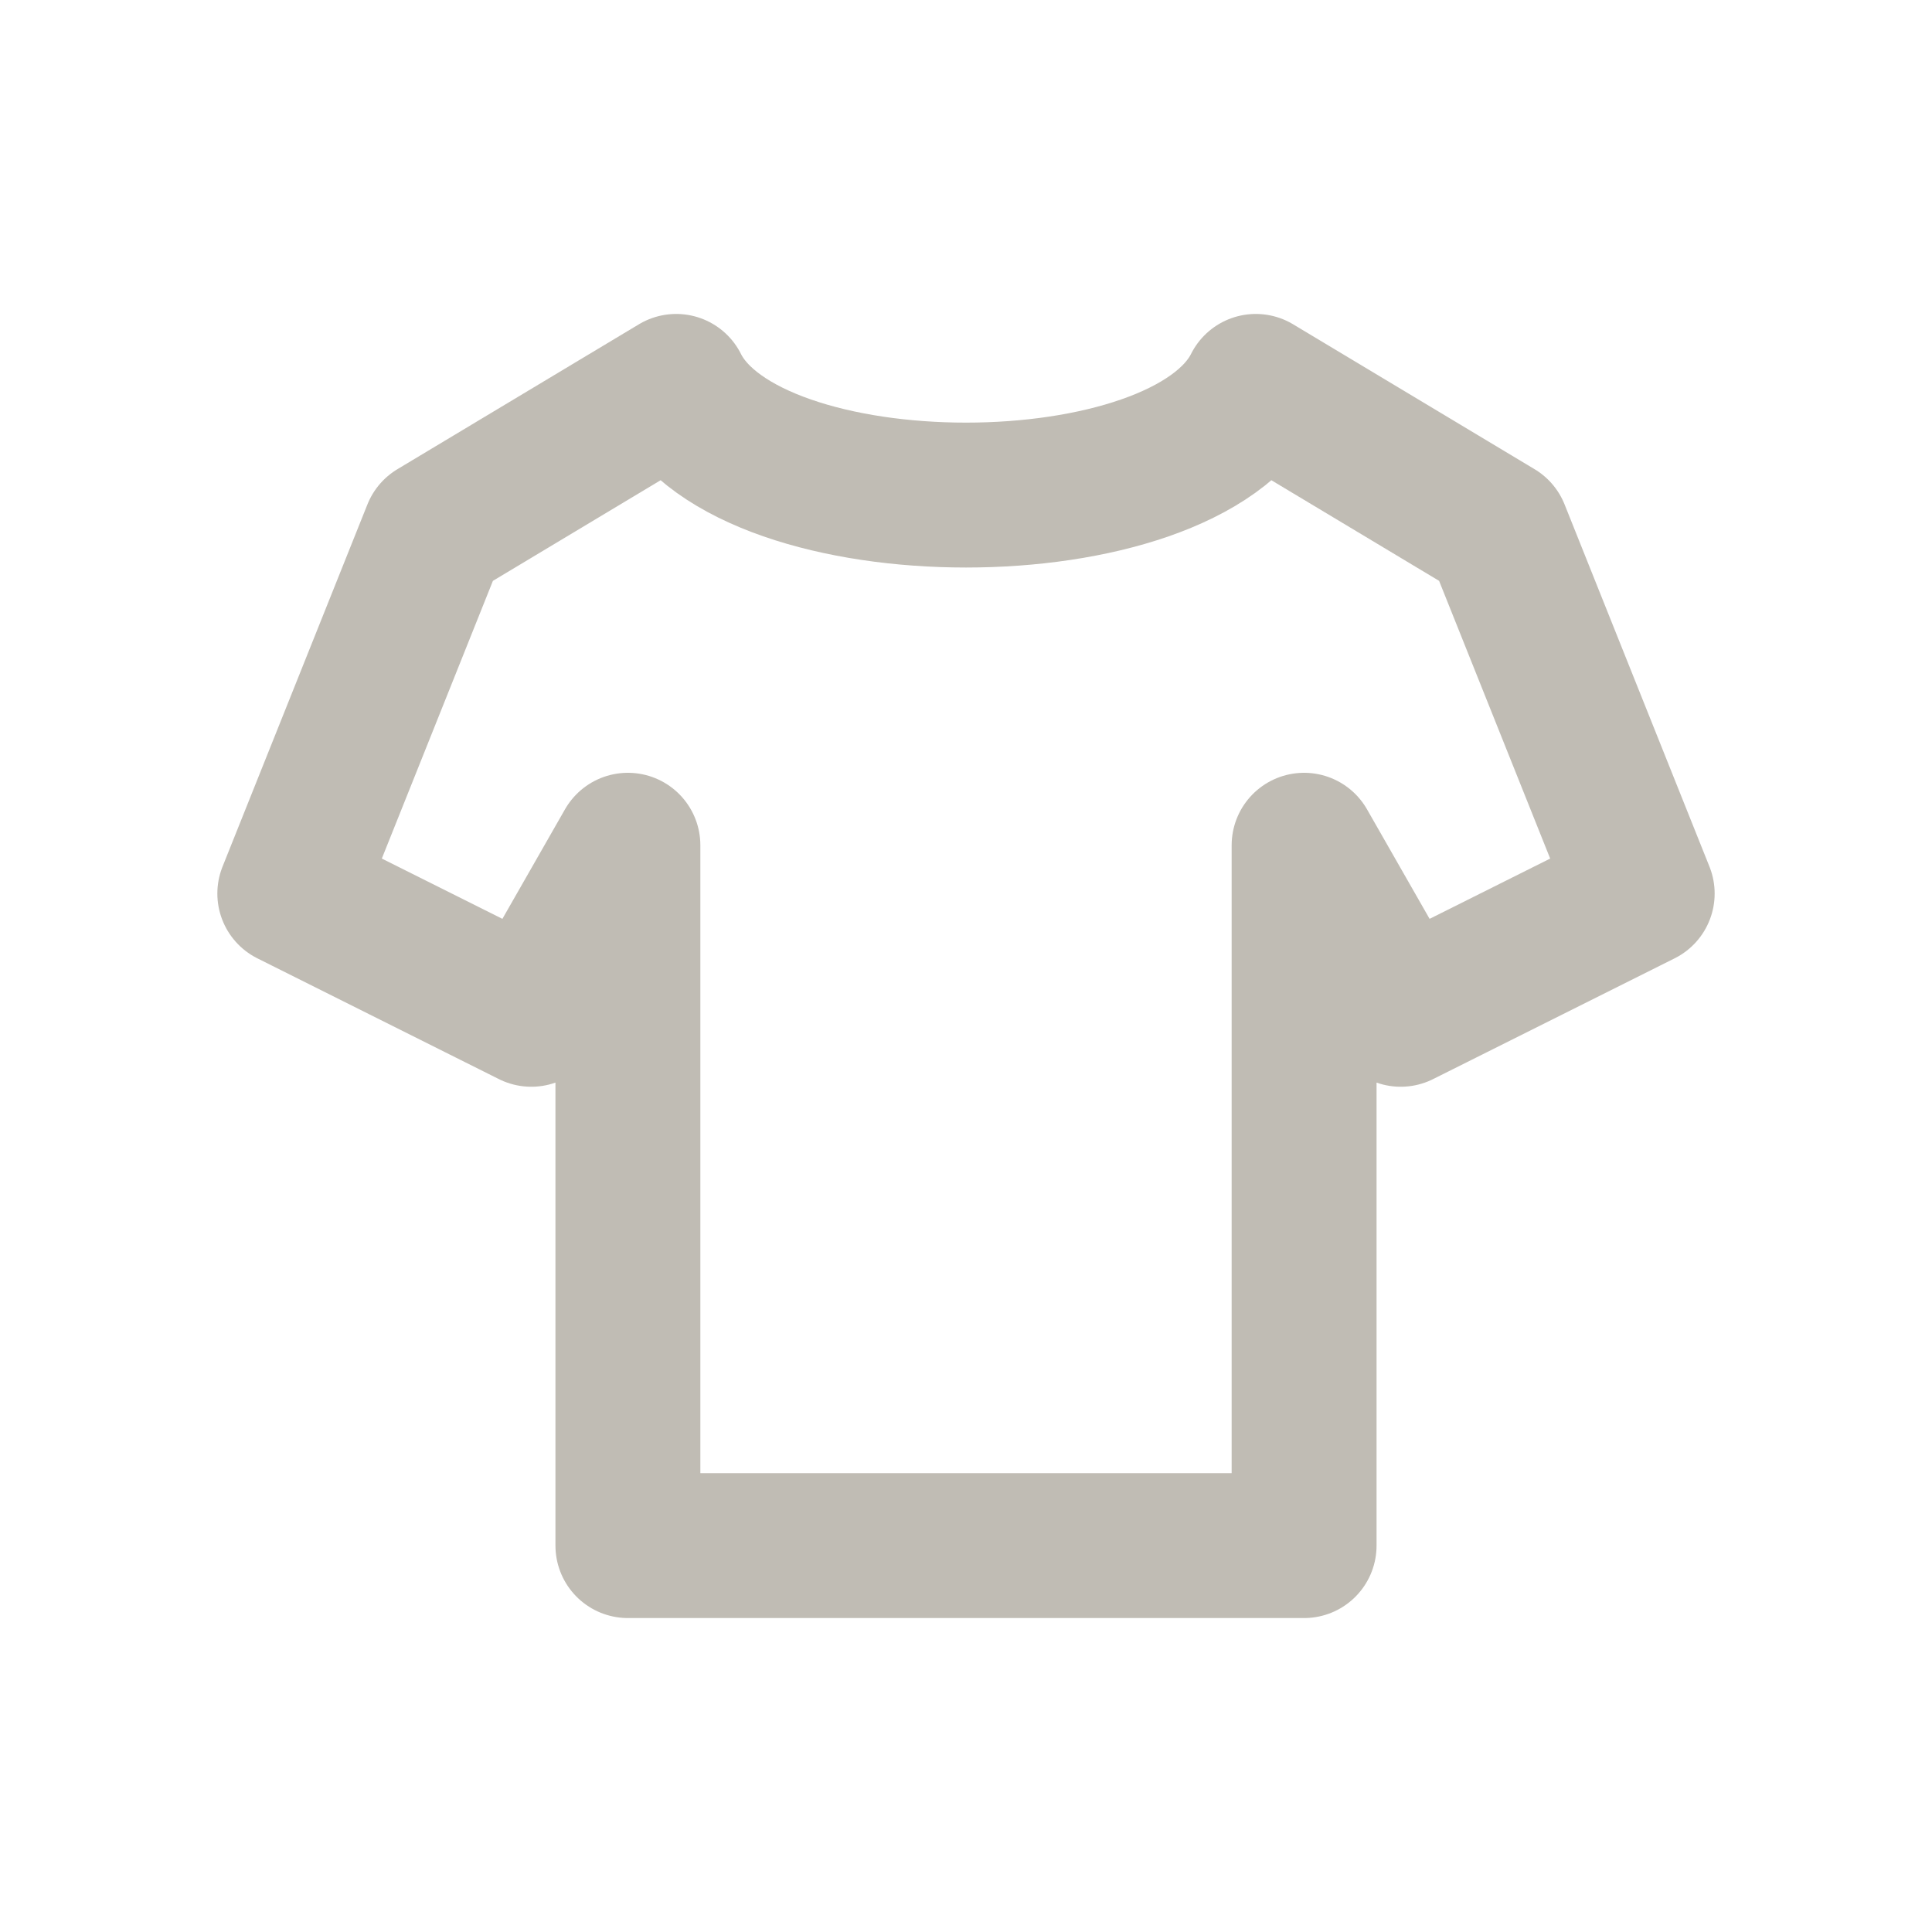
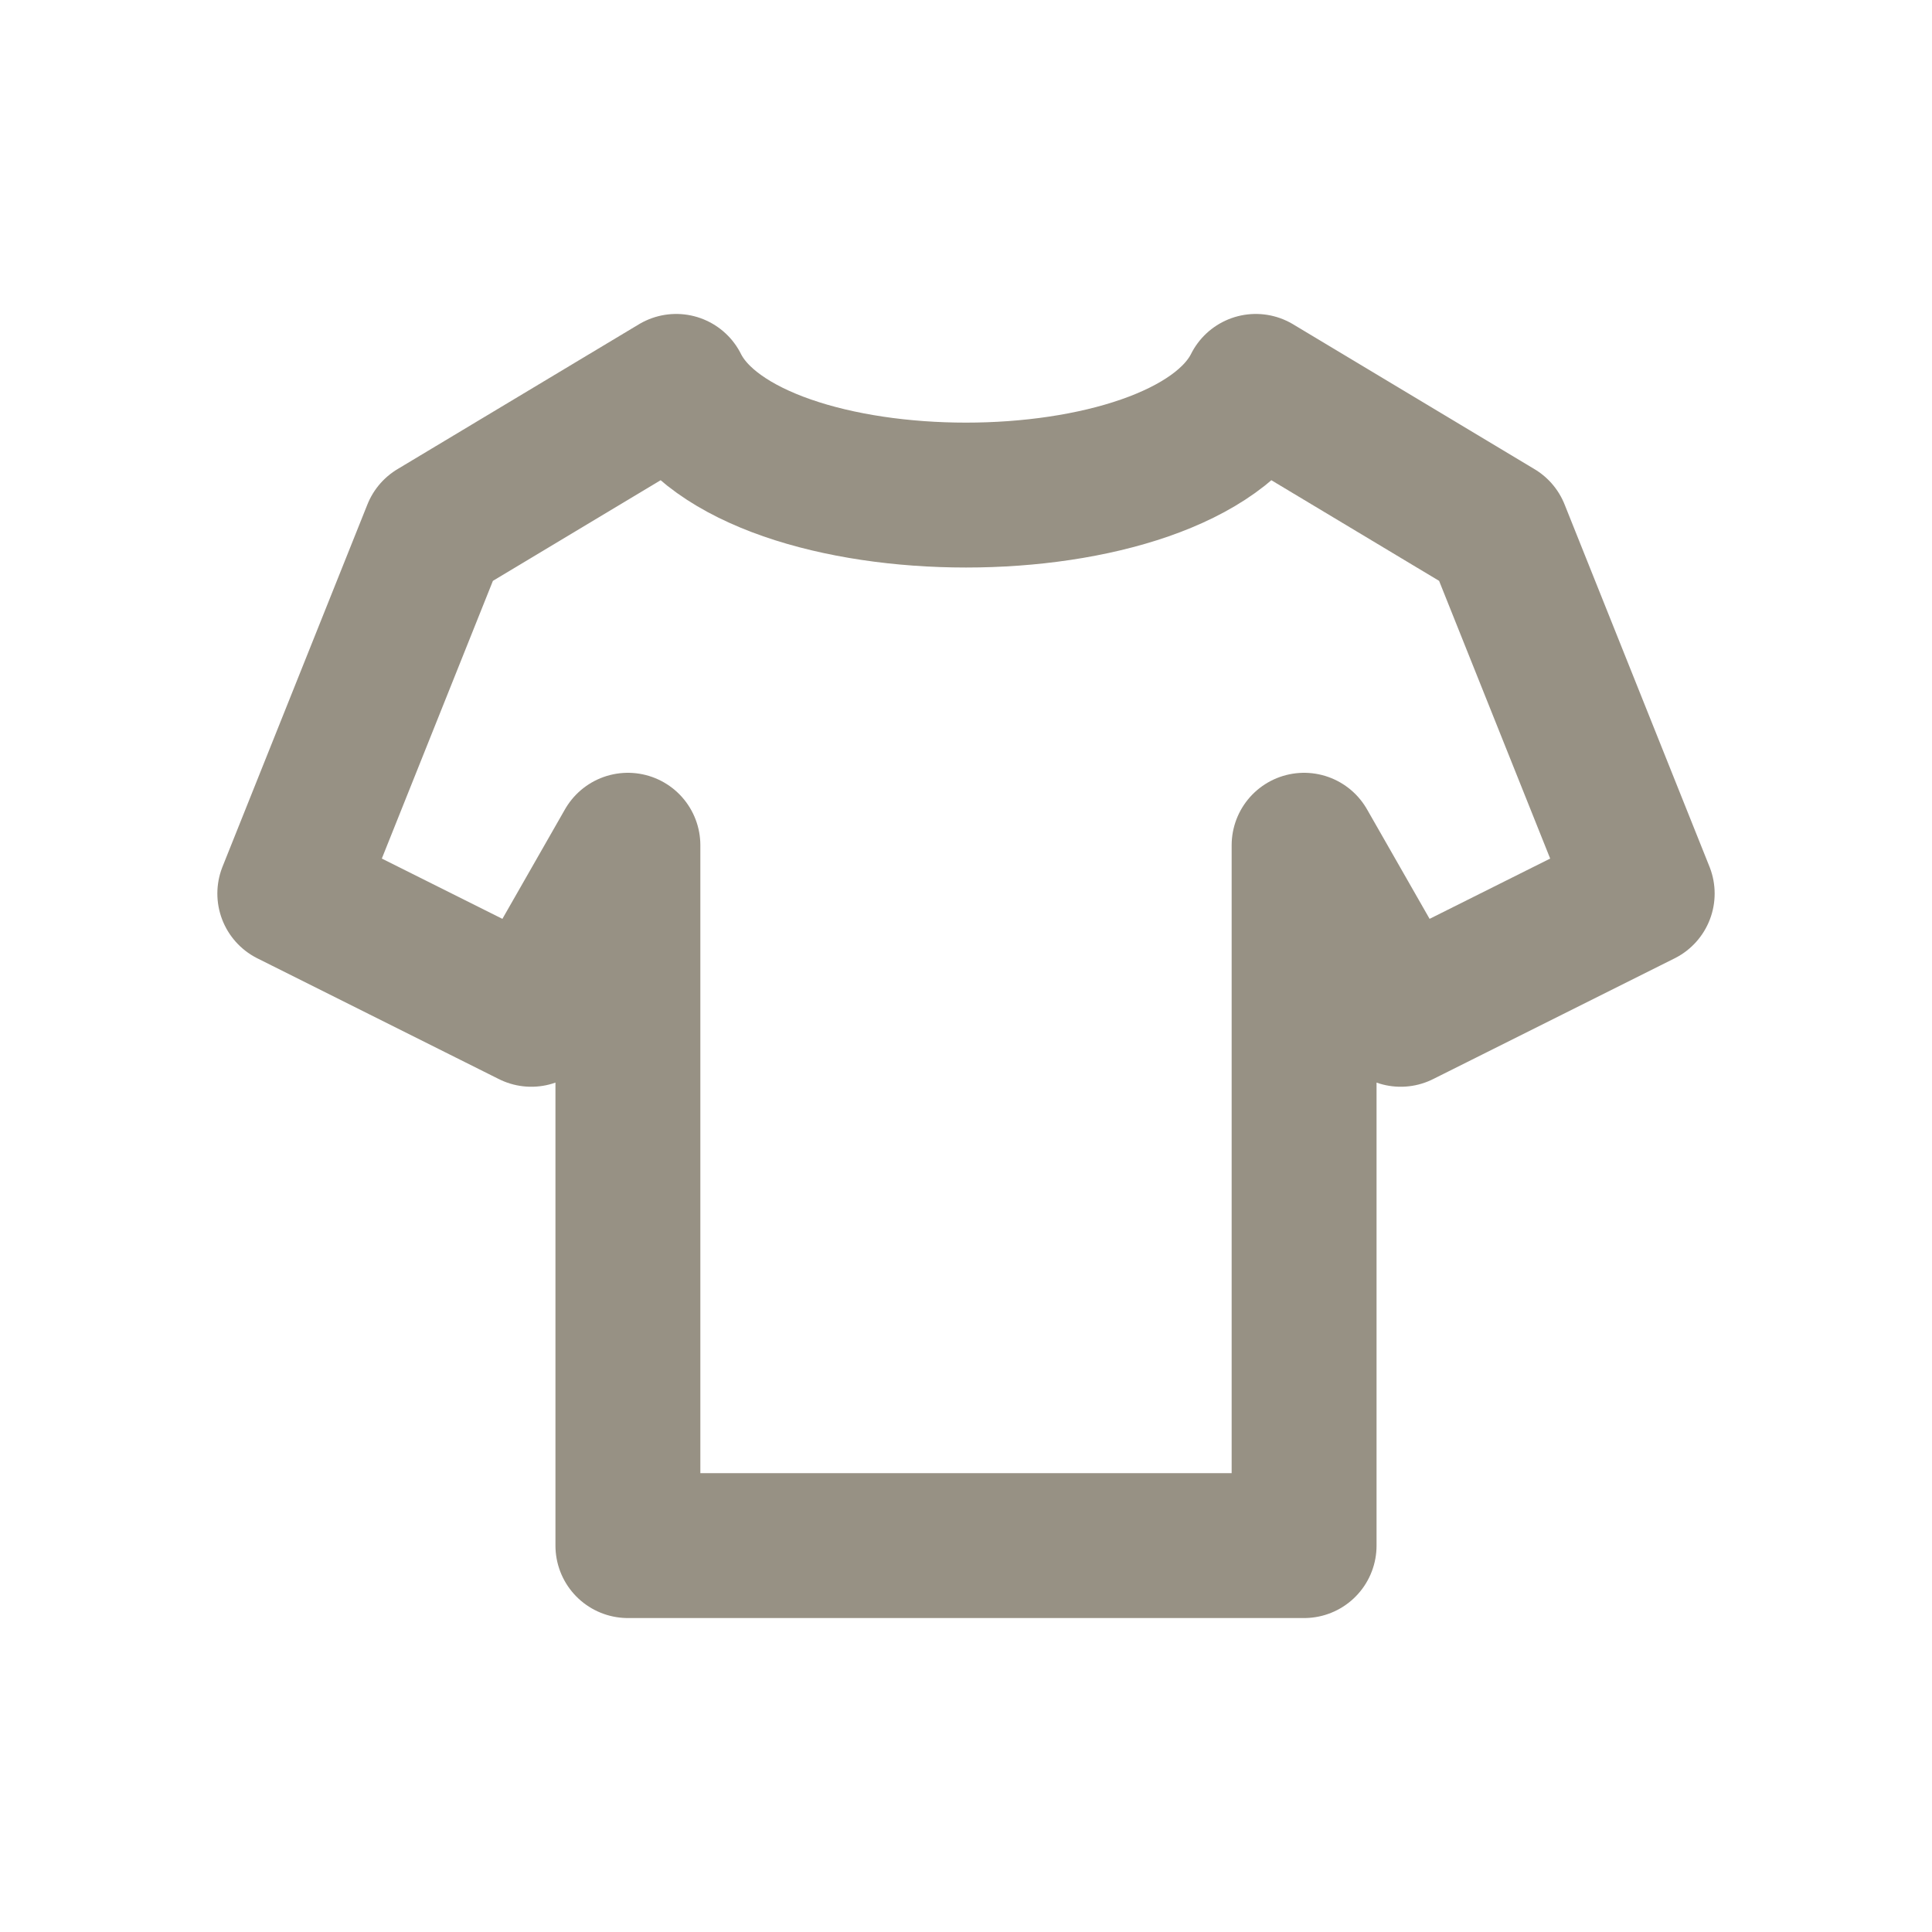
<svg xmlns="http://www.w3.org/2000/svg" viewBox="0 0 160 160">
-   <g fill="none" stroke="#8C8577" stroke-width="12" stroke-linecap="round" stroke-linejoin="round" opacity=".55">
+   <g fill="none" stroke="#8C8577" stroke-width="12" stroke-linecap="round" stroke-linejoin="round" opacity=".9">
    <path d="M56 32L36 44 24 74l20 10 8-14v58h56V70l8 14 20-10-12-30-20-12c-6 12-42 12-48 0z" />
  </g>
</svg>
